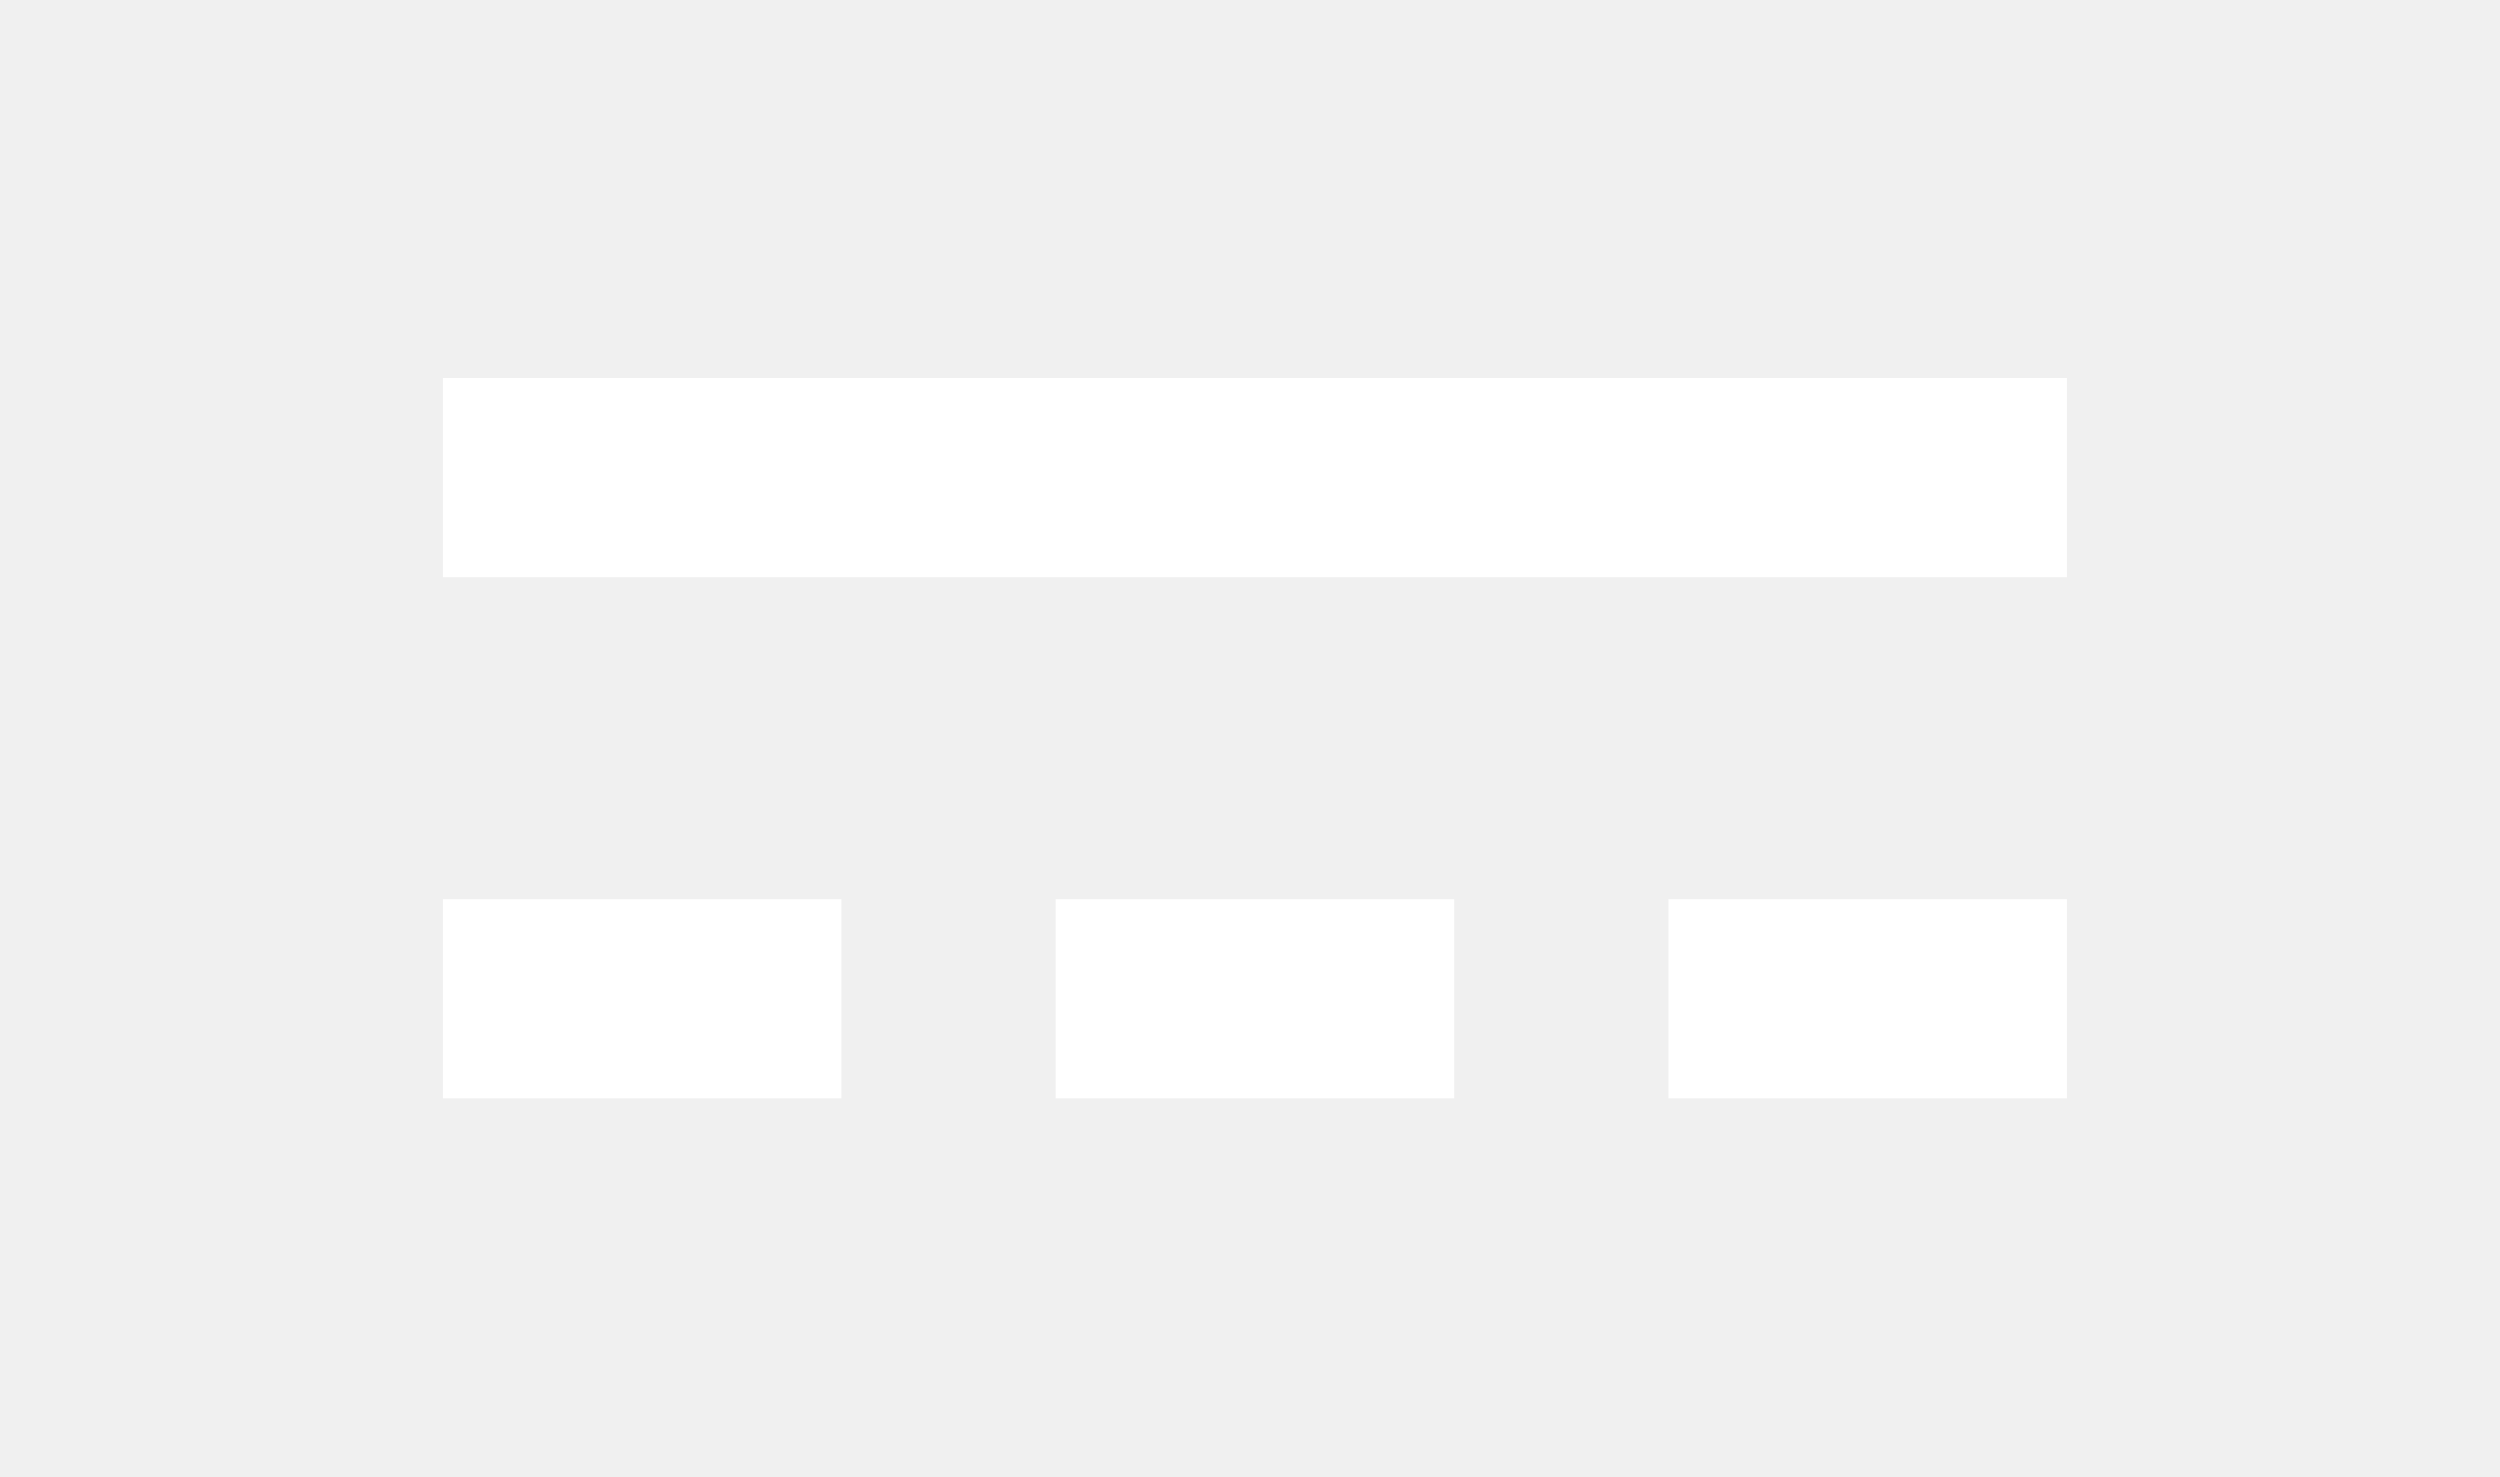
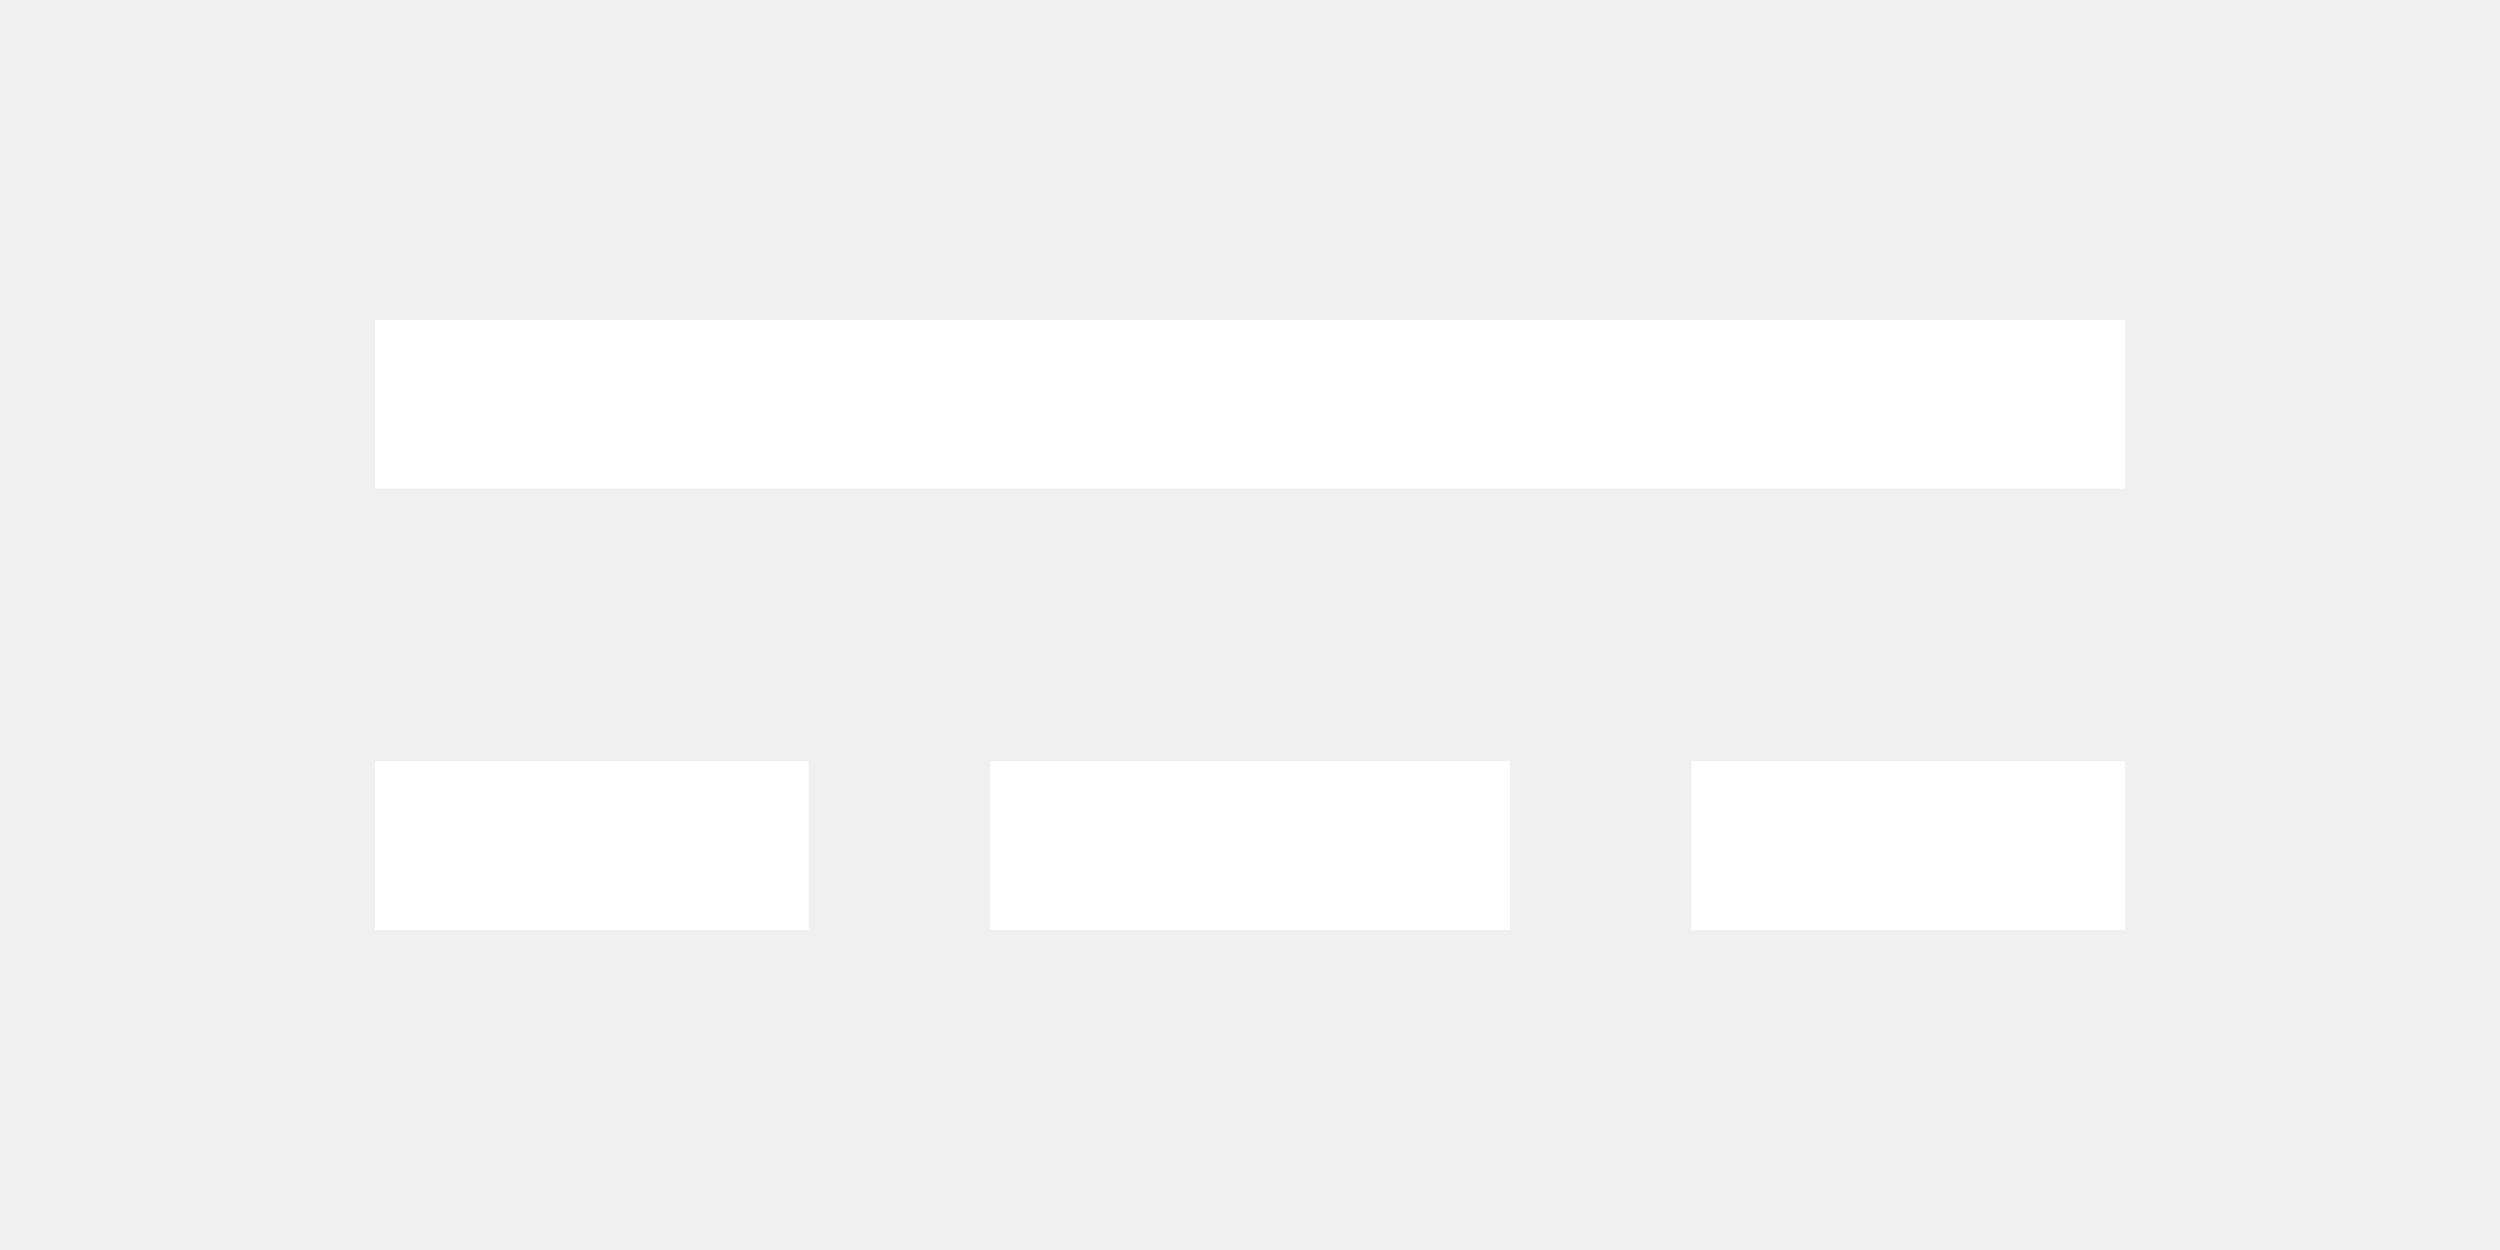
- <svg xmlns="http://www.w3.org/2000/svg" id="DC" version="1.1" viewBox="0 0 48 28.346">
+ <svg xmlns="http://www.w3.org/2000/svg" id="DC" version="1.1" viewBox="0 0 56.693 28.346">
  <defs>
    <style>
      .st0 {
        fill: #fff;
      }
    </style>
  </defs>
-   <path class="st0" d="M32.034,21.088h7.651v-3.824h-7.651v3.824ZM20.269,21.088h7.651v-3.824h-7.651v3.824ZM8.504,21.088h7.651v-3.824h-7.651v3.824ZM39.685,7.258v3.824H8.504v-3.824s31.181,0,31.181 0Z" />
+   <path class="st0" d="M38.356,21.088h9.834v-3.824h-9.834v3.824ZM22.452,21.088h11.79v-3.824h-11.79v3.824ZM8.504,21.088h9.834v-3.824h-9.834v3.824ZM48.189,7.258v3.824H8.504v-3.824h39.685Z" />
</svg>
